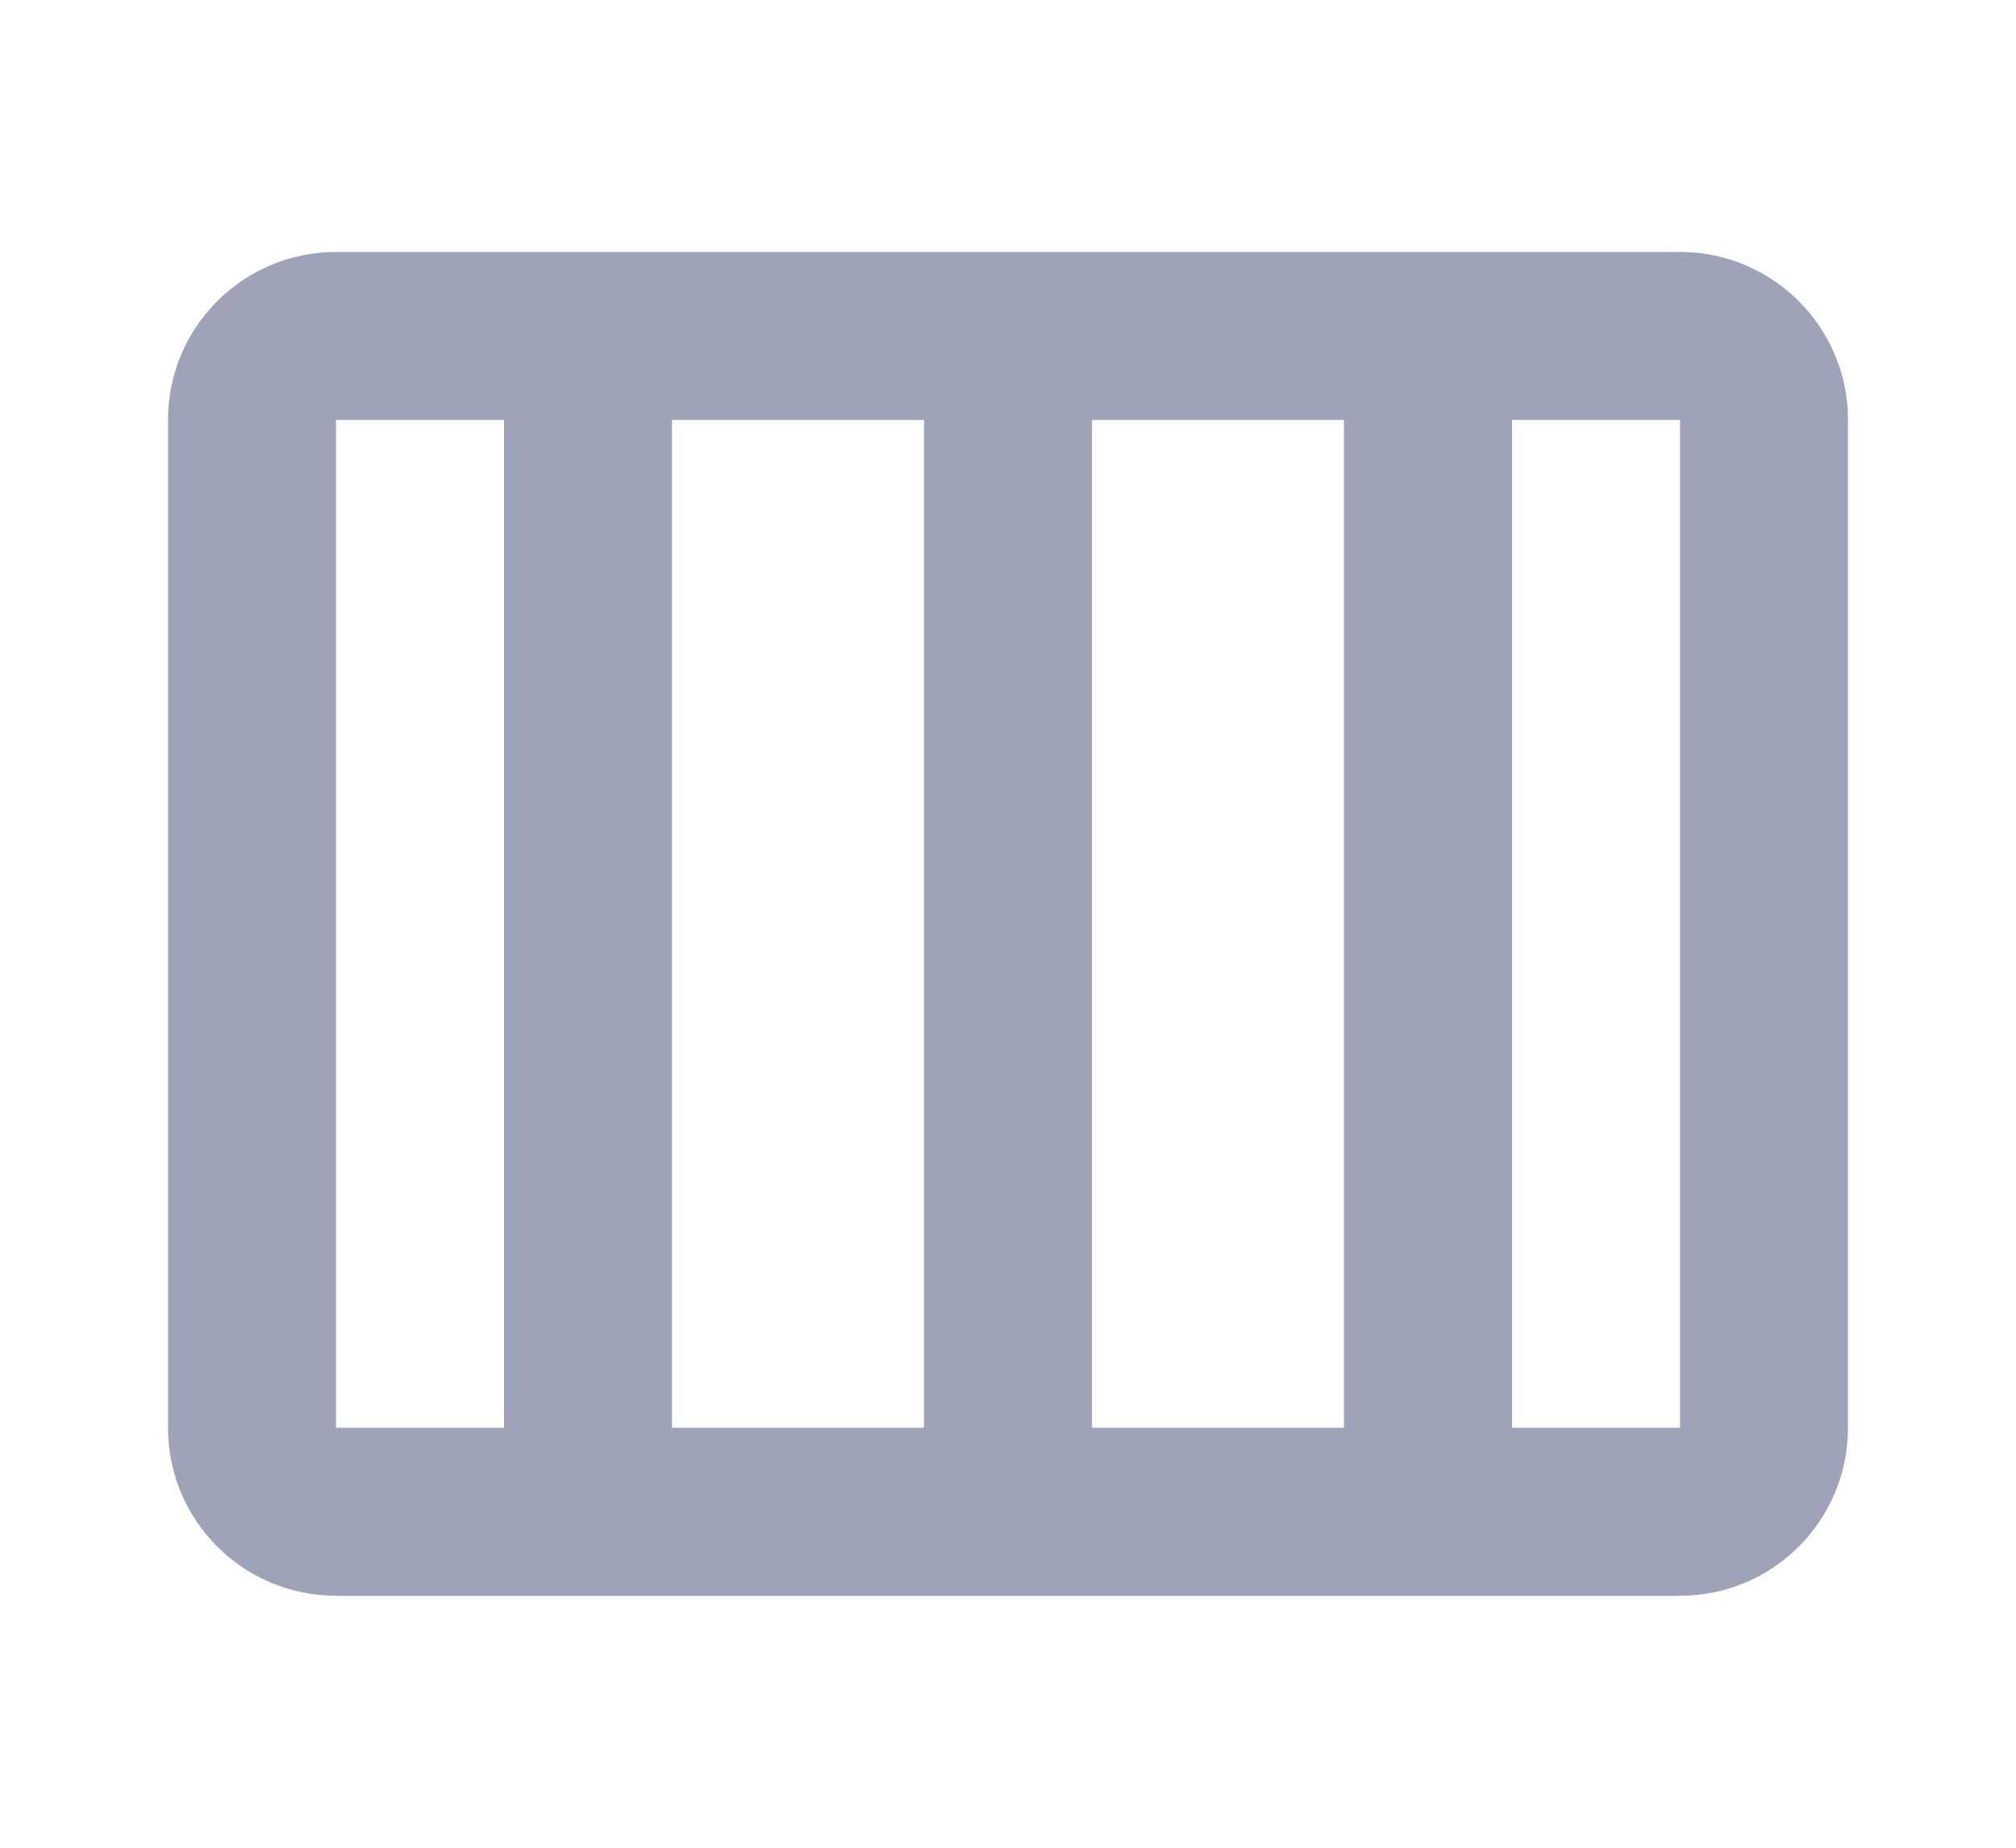
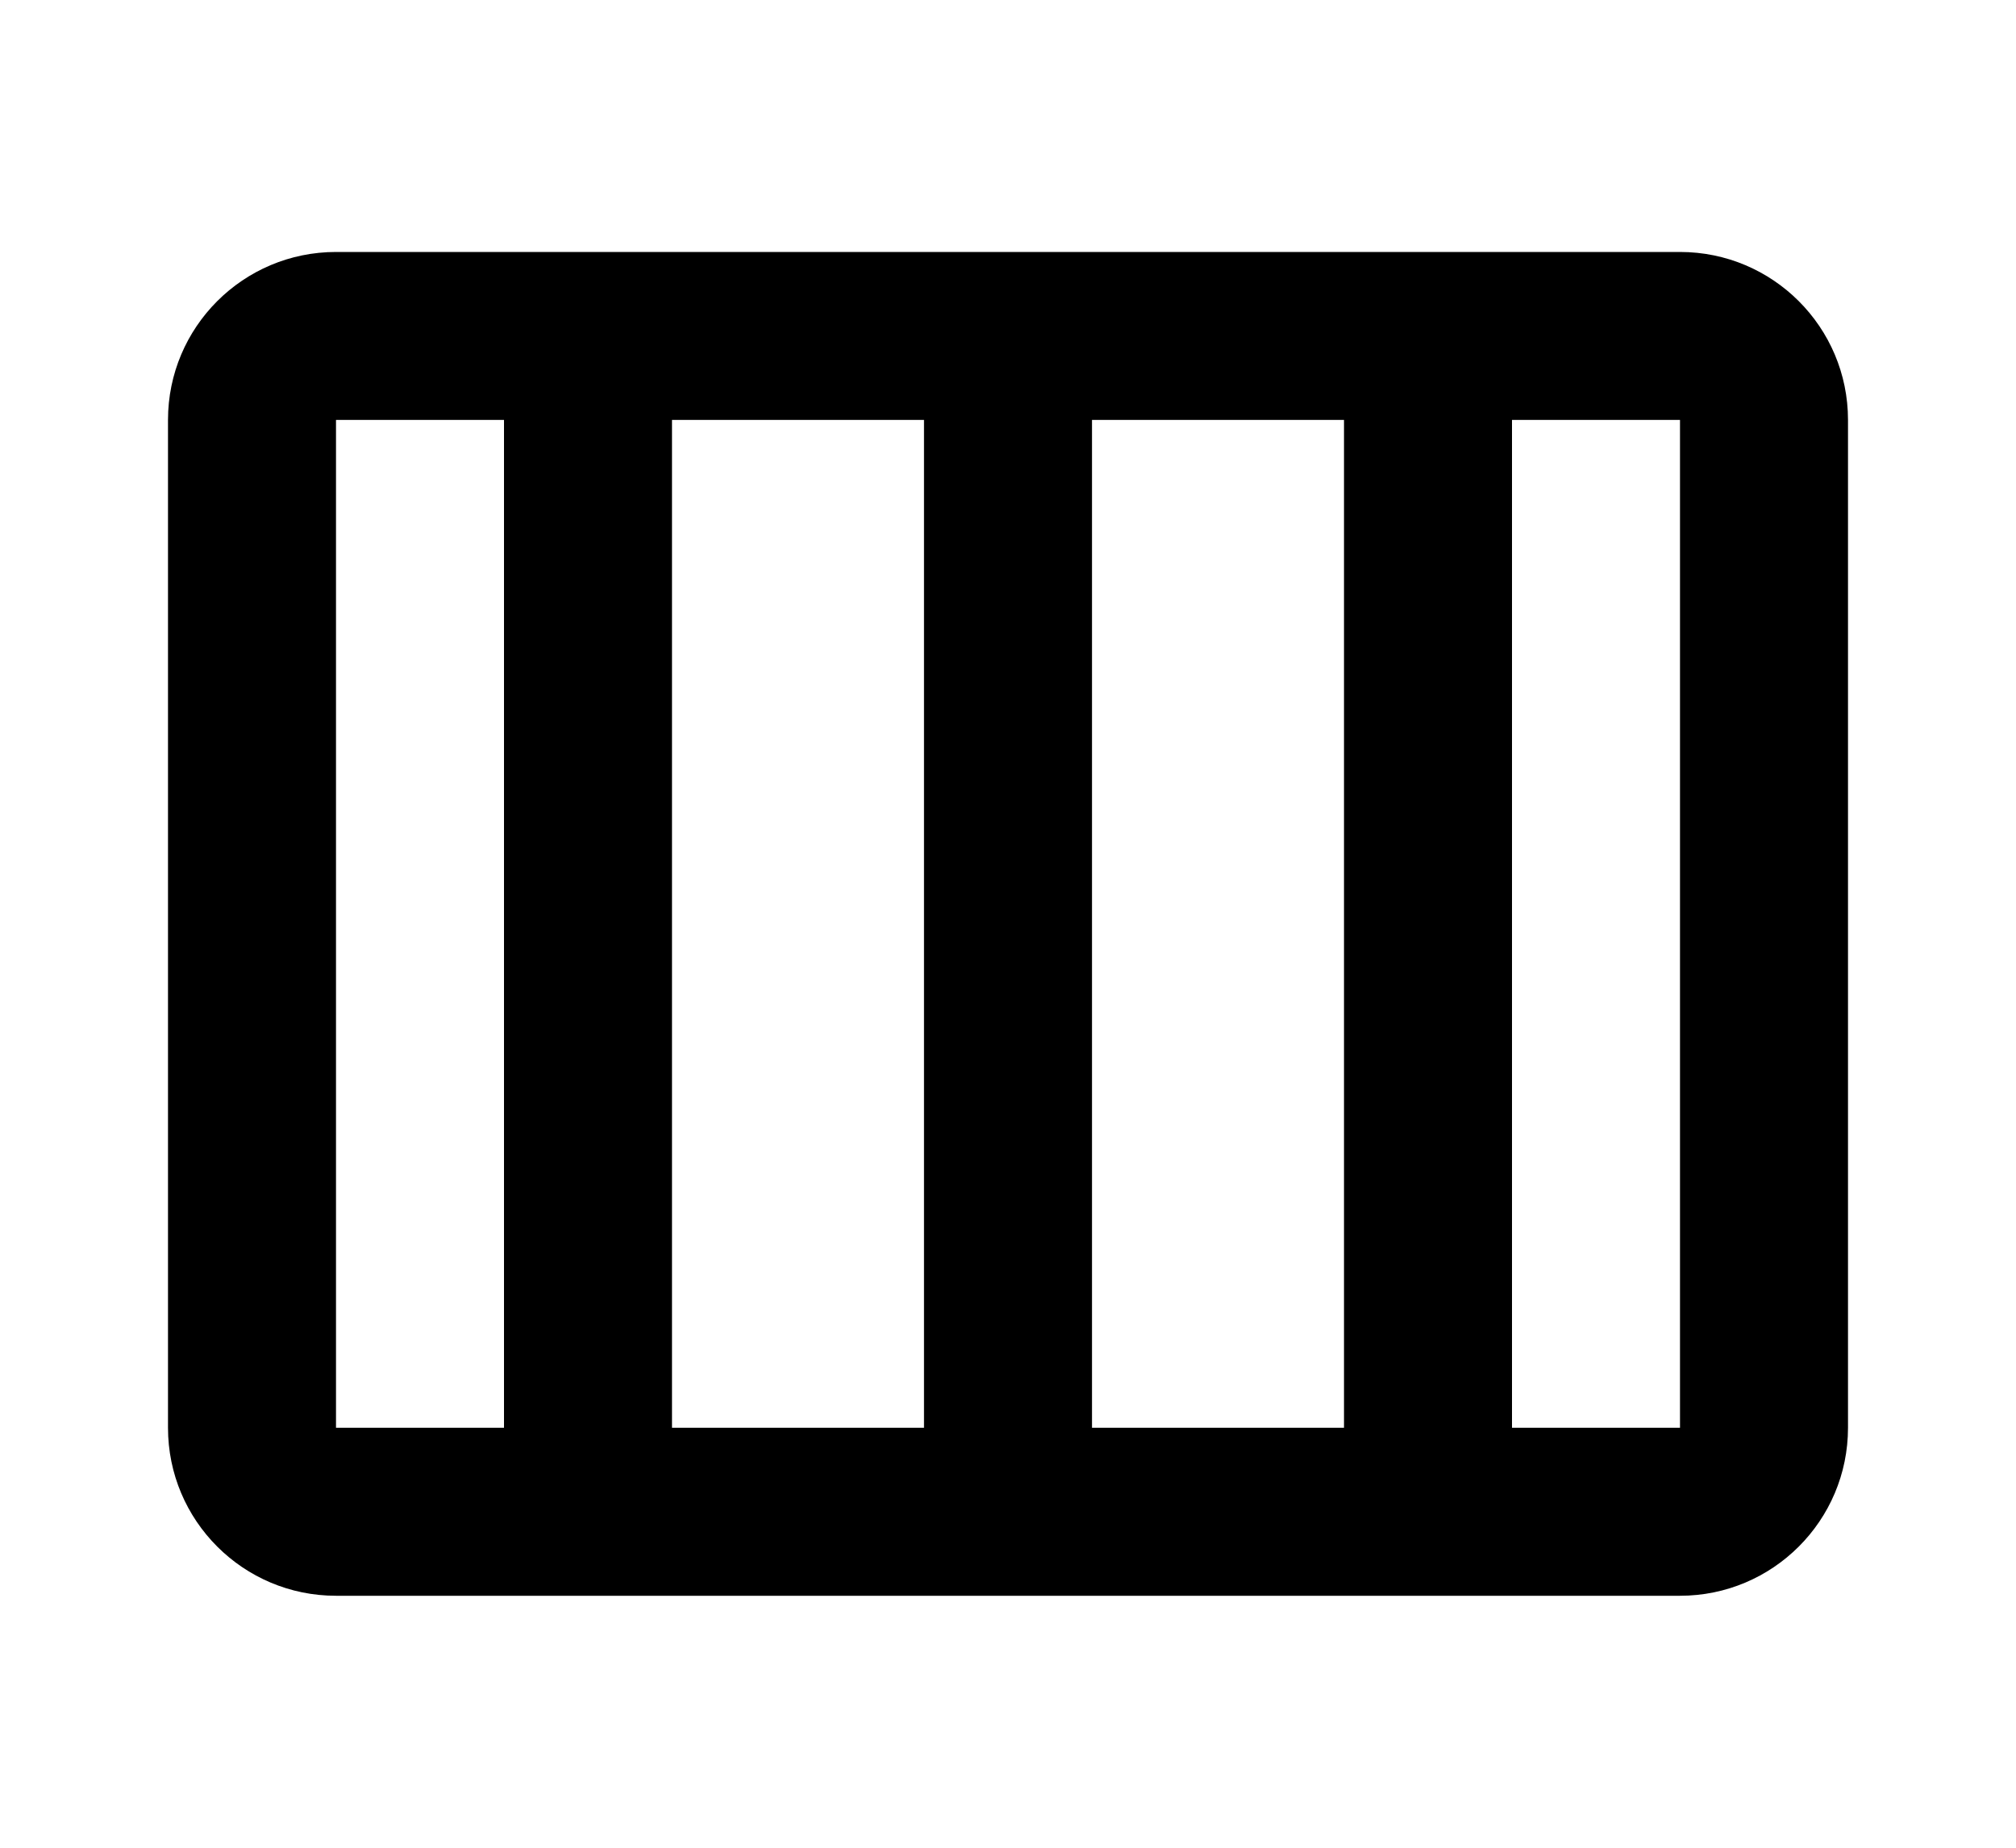
<svg xmlns="http://www.w3.org/2000/svg" width="24" height="22">
-   <path fill="#9EA3BA" fill-rule="evenodd" d="M20 3a2 2 0 0 1 2 2v12a2 2 0 0 1-2 2H4a2 2 0 0 1-2-2V5a2 2 0 0 1 2-2h16zM6 5H4v12h2V5zm5 0H8v12h3V5zm5 0h-3v12h3V5zm4 0h-2v12h2V5z" />
+   <path d="M20 3a2 2 0 0 1 2 2v12a2 2 0 0 1-2 2H4a2 2 0 0 1-2-2V5a2 2 0 0 1 2-2h16zM6 5H4v12h2V5zm5 0H8v12h3V5zm5 0h-3v12h3V5zm4 0h-2v12h2V5z" />
</svg>
